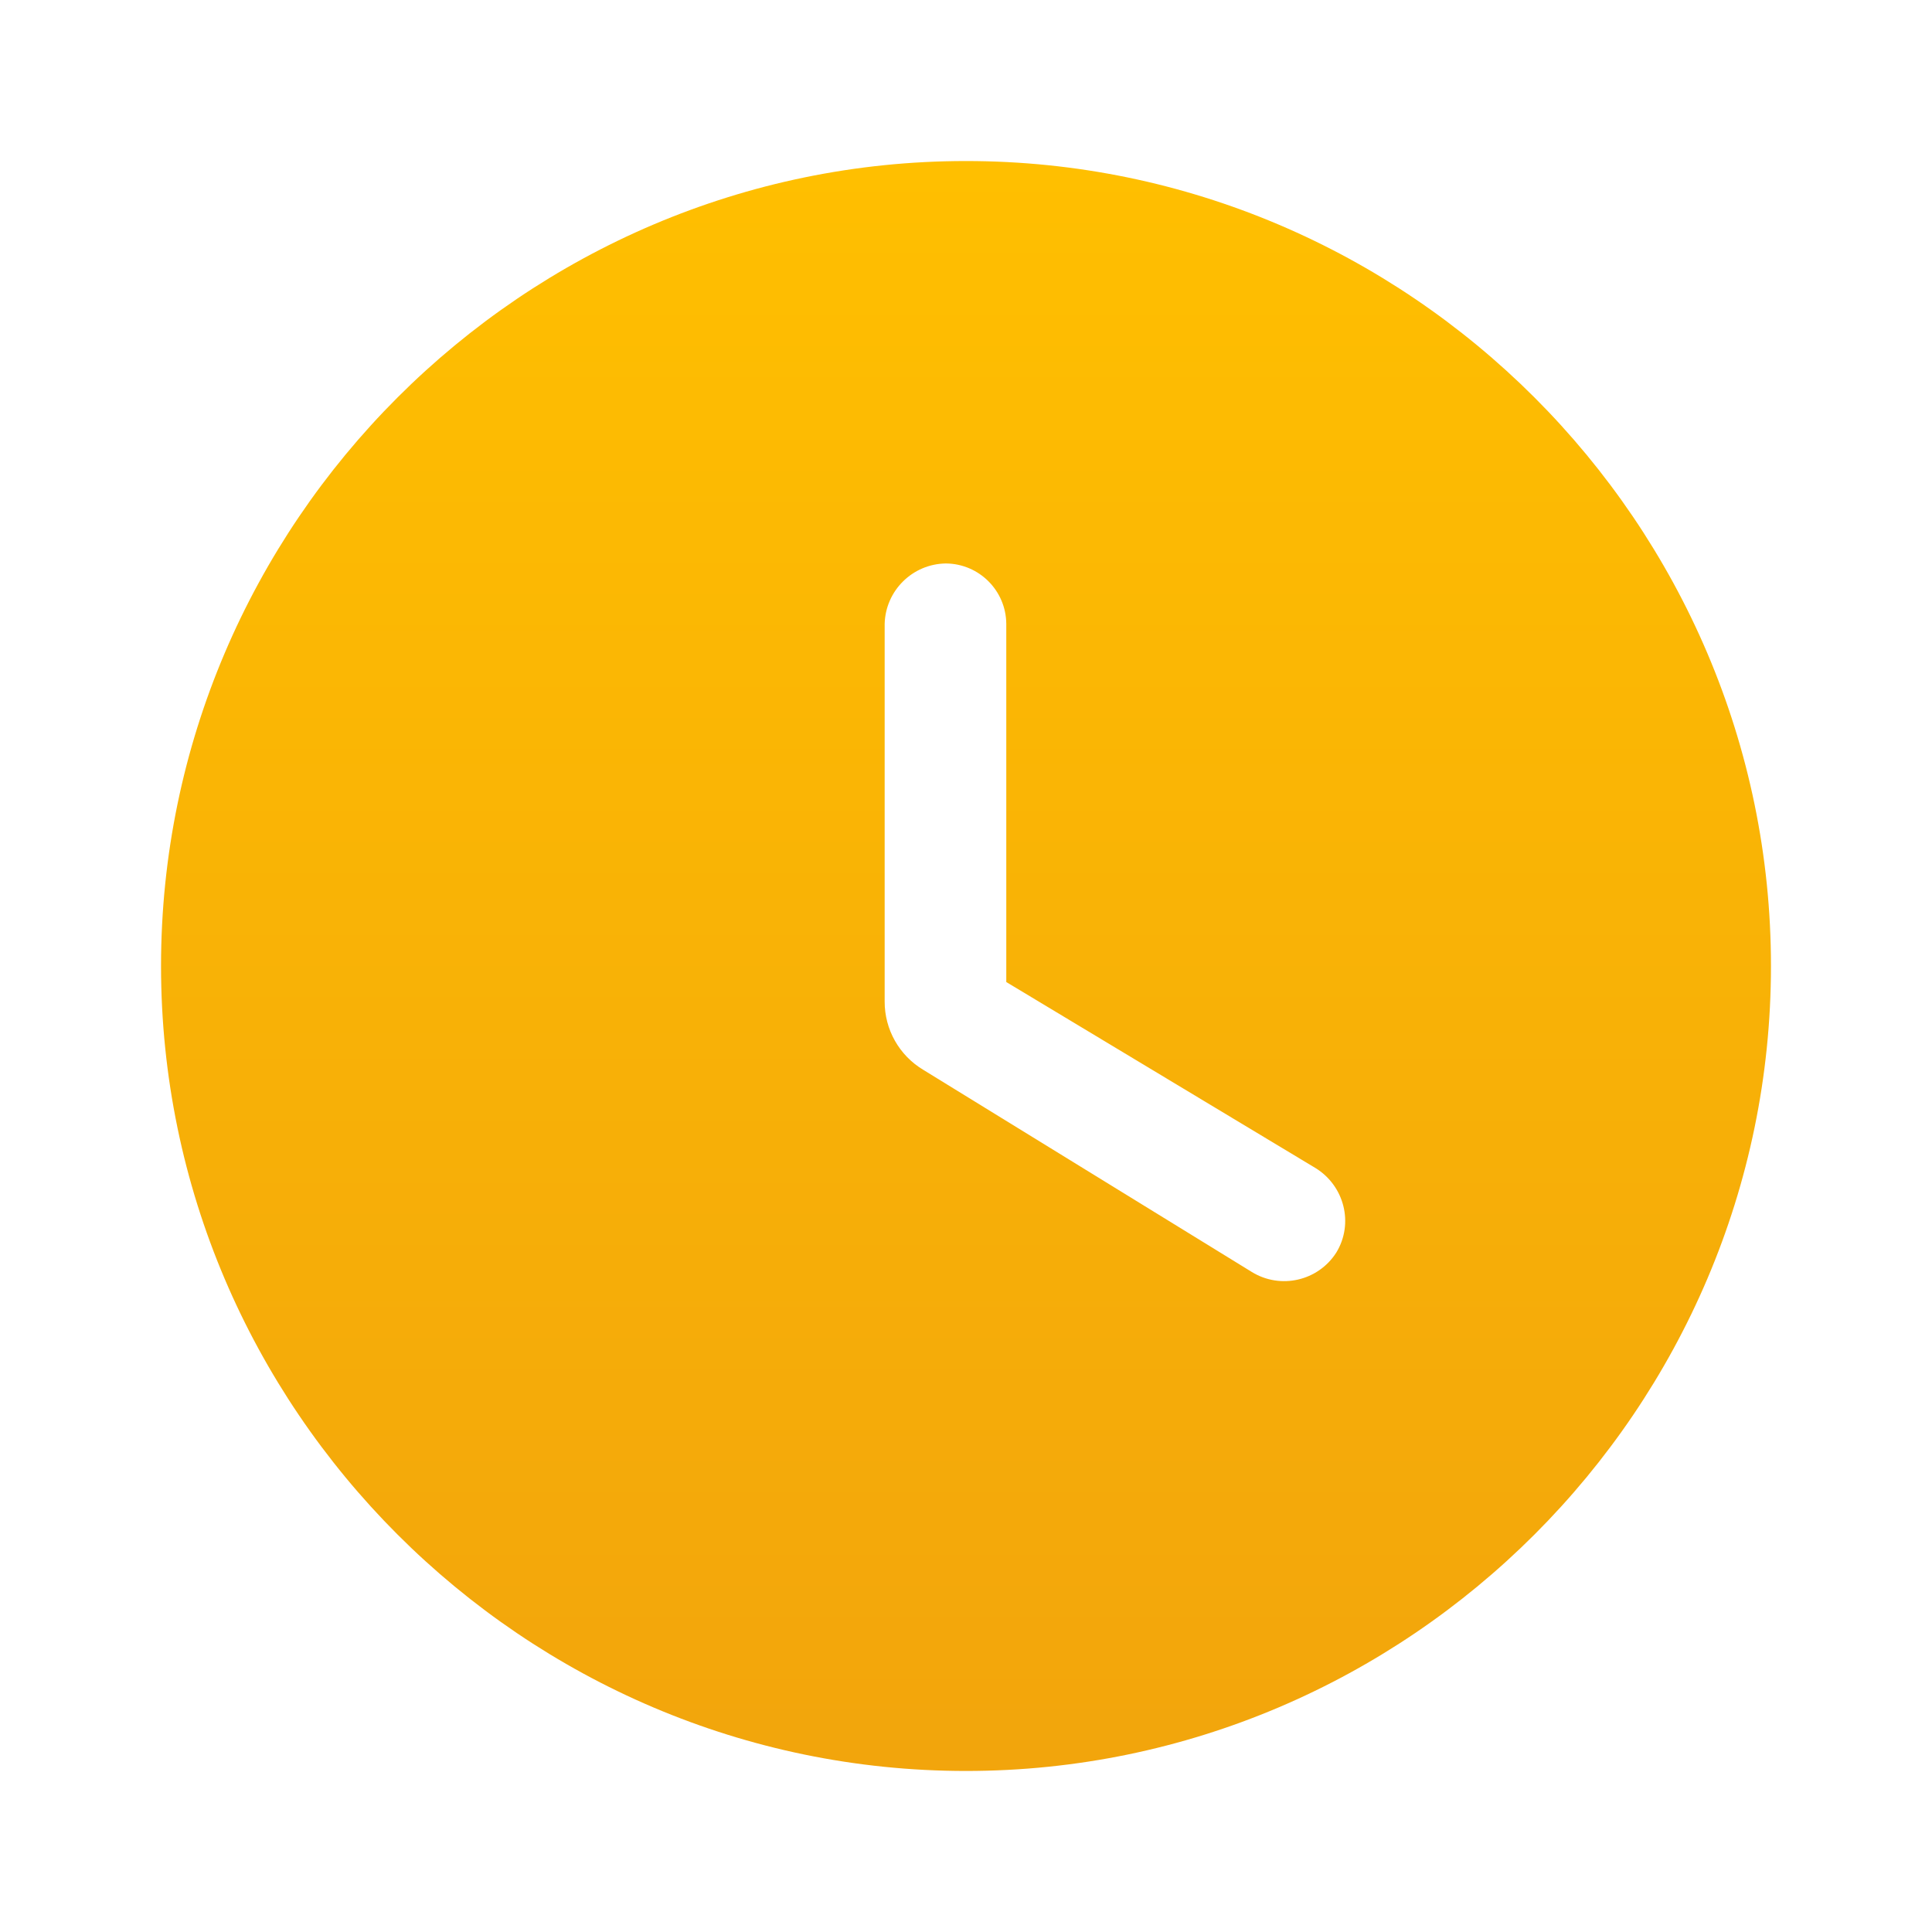
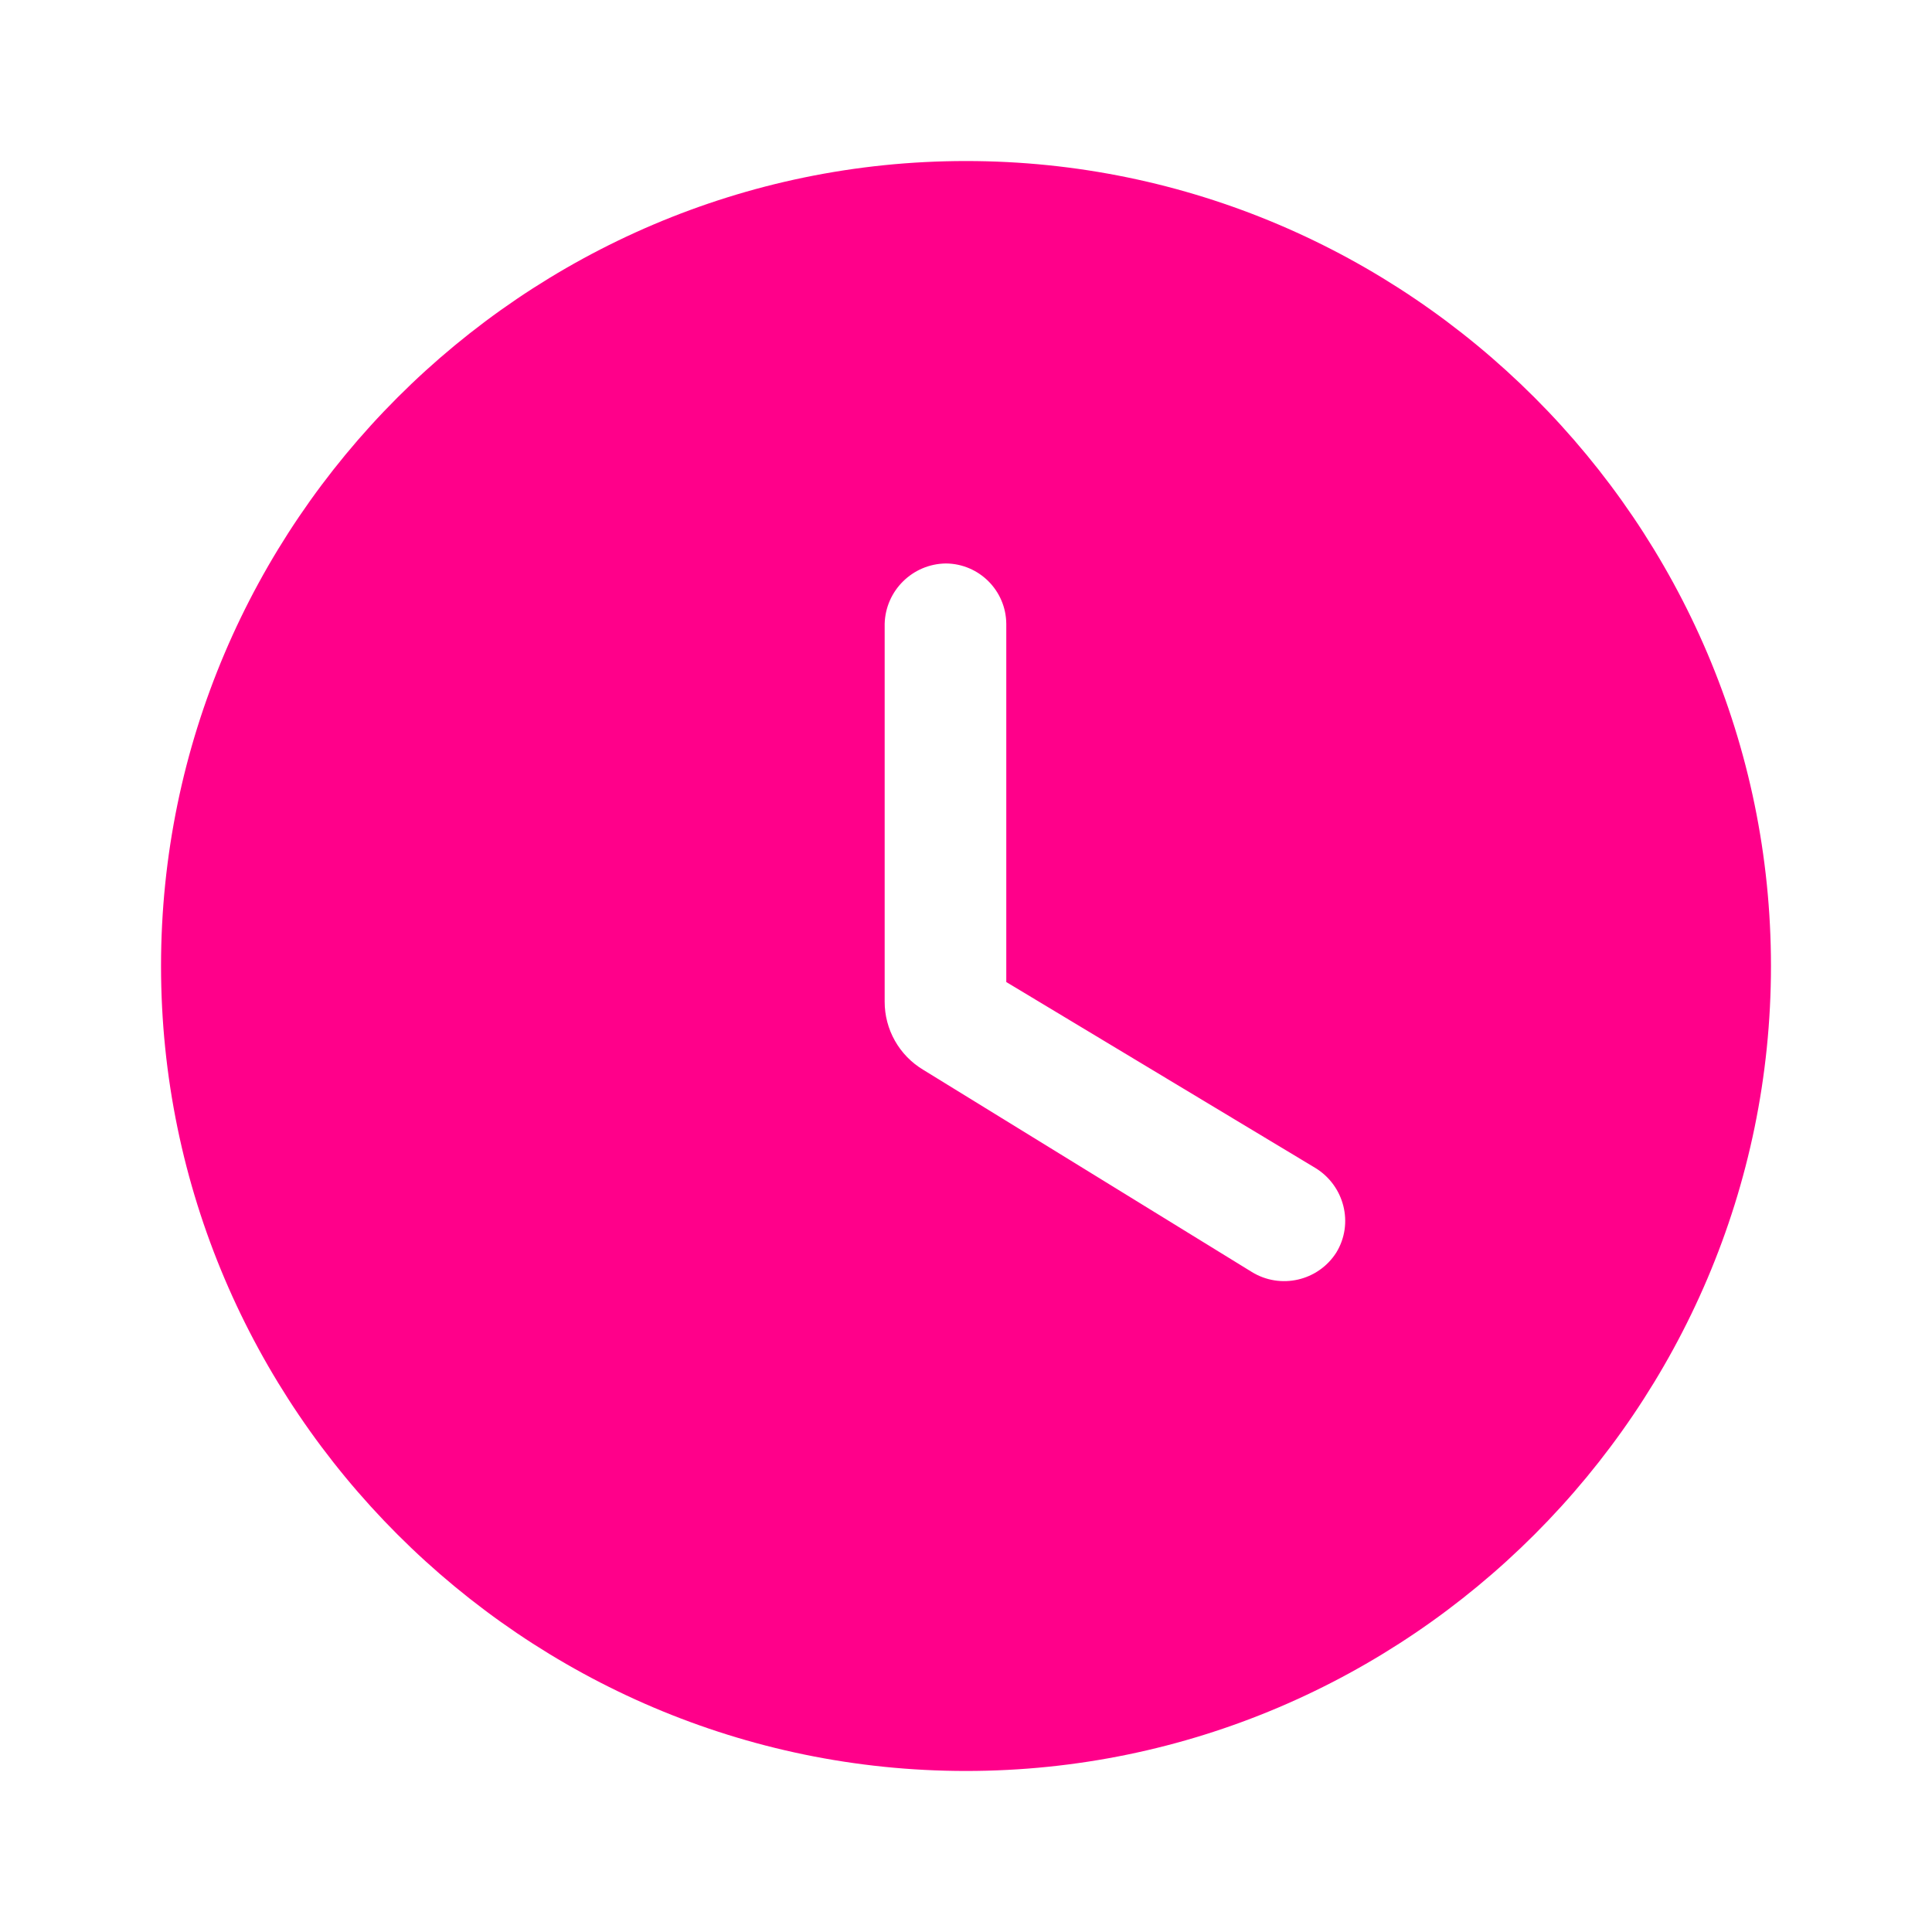
<svg xmlns="http://www.w3.org/2000/svg" width="20" height="20" fill="none">
  <path d="M10 1.667c-4.583 0-8.333 3.75-8.333 8.333s3.75 8.333 8.333 8.333 8.333-3.75 8.333-8.333S14.583 1.667 10 1.667Zm2.958 11.5-3.4-2.092a.821.821 0 0 1-.4-.708V6.458a.642.642 0 0 1 .634-.625.63.63 0 0 1 .625.625v3.708l3.2 1.925c.3.184.4.575.216.876a.64.64 0 0 1-.875.2Z" fill="url(#a)" />
  <defs>
    <linearGradient id="a" x1="10" y1="1.667" x2="10" y2="18.333" gradientUnits="userSpaceOnUse">
-       <stop stop-color="#FFBF00" />
-       <stop offset="1" stop-color="#F2A50C" />
+       <stop stop-color="#ff008a" />
+       <stop offset="1" stop-color="#ff008a" />
    </linearGradient>
  </defs>
</svg>
